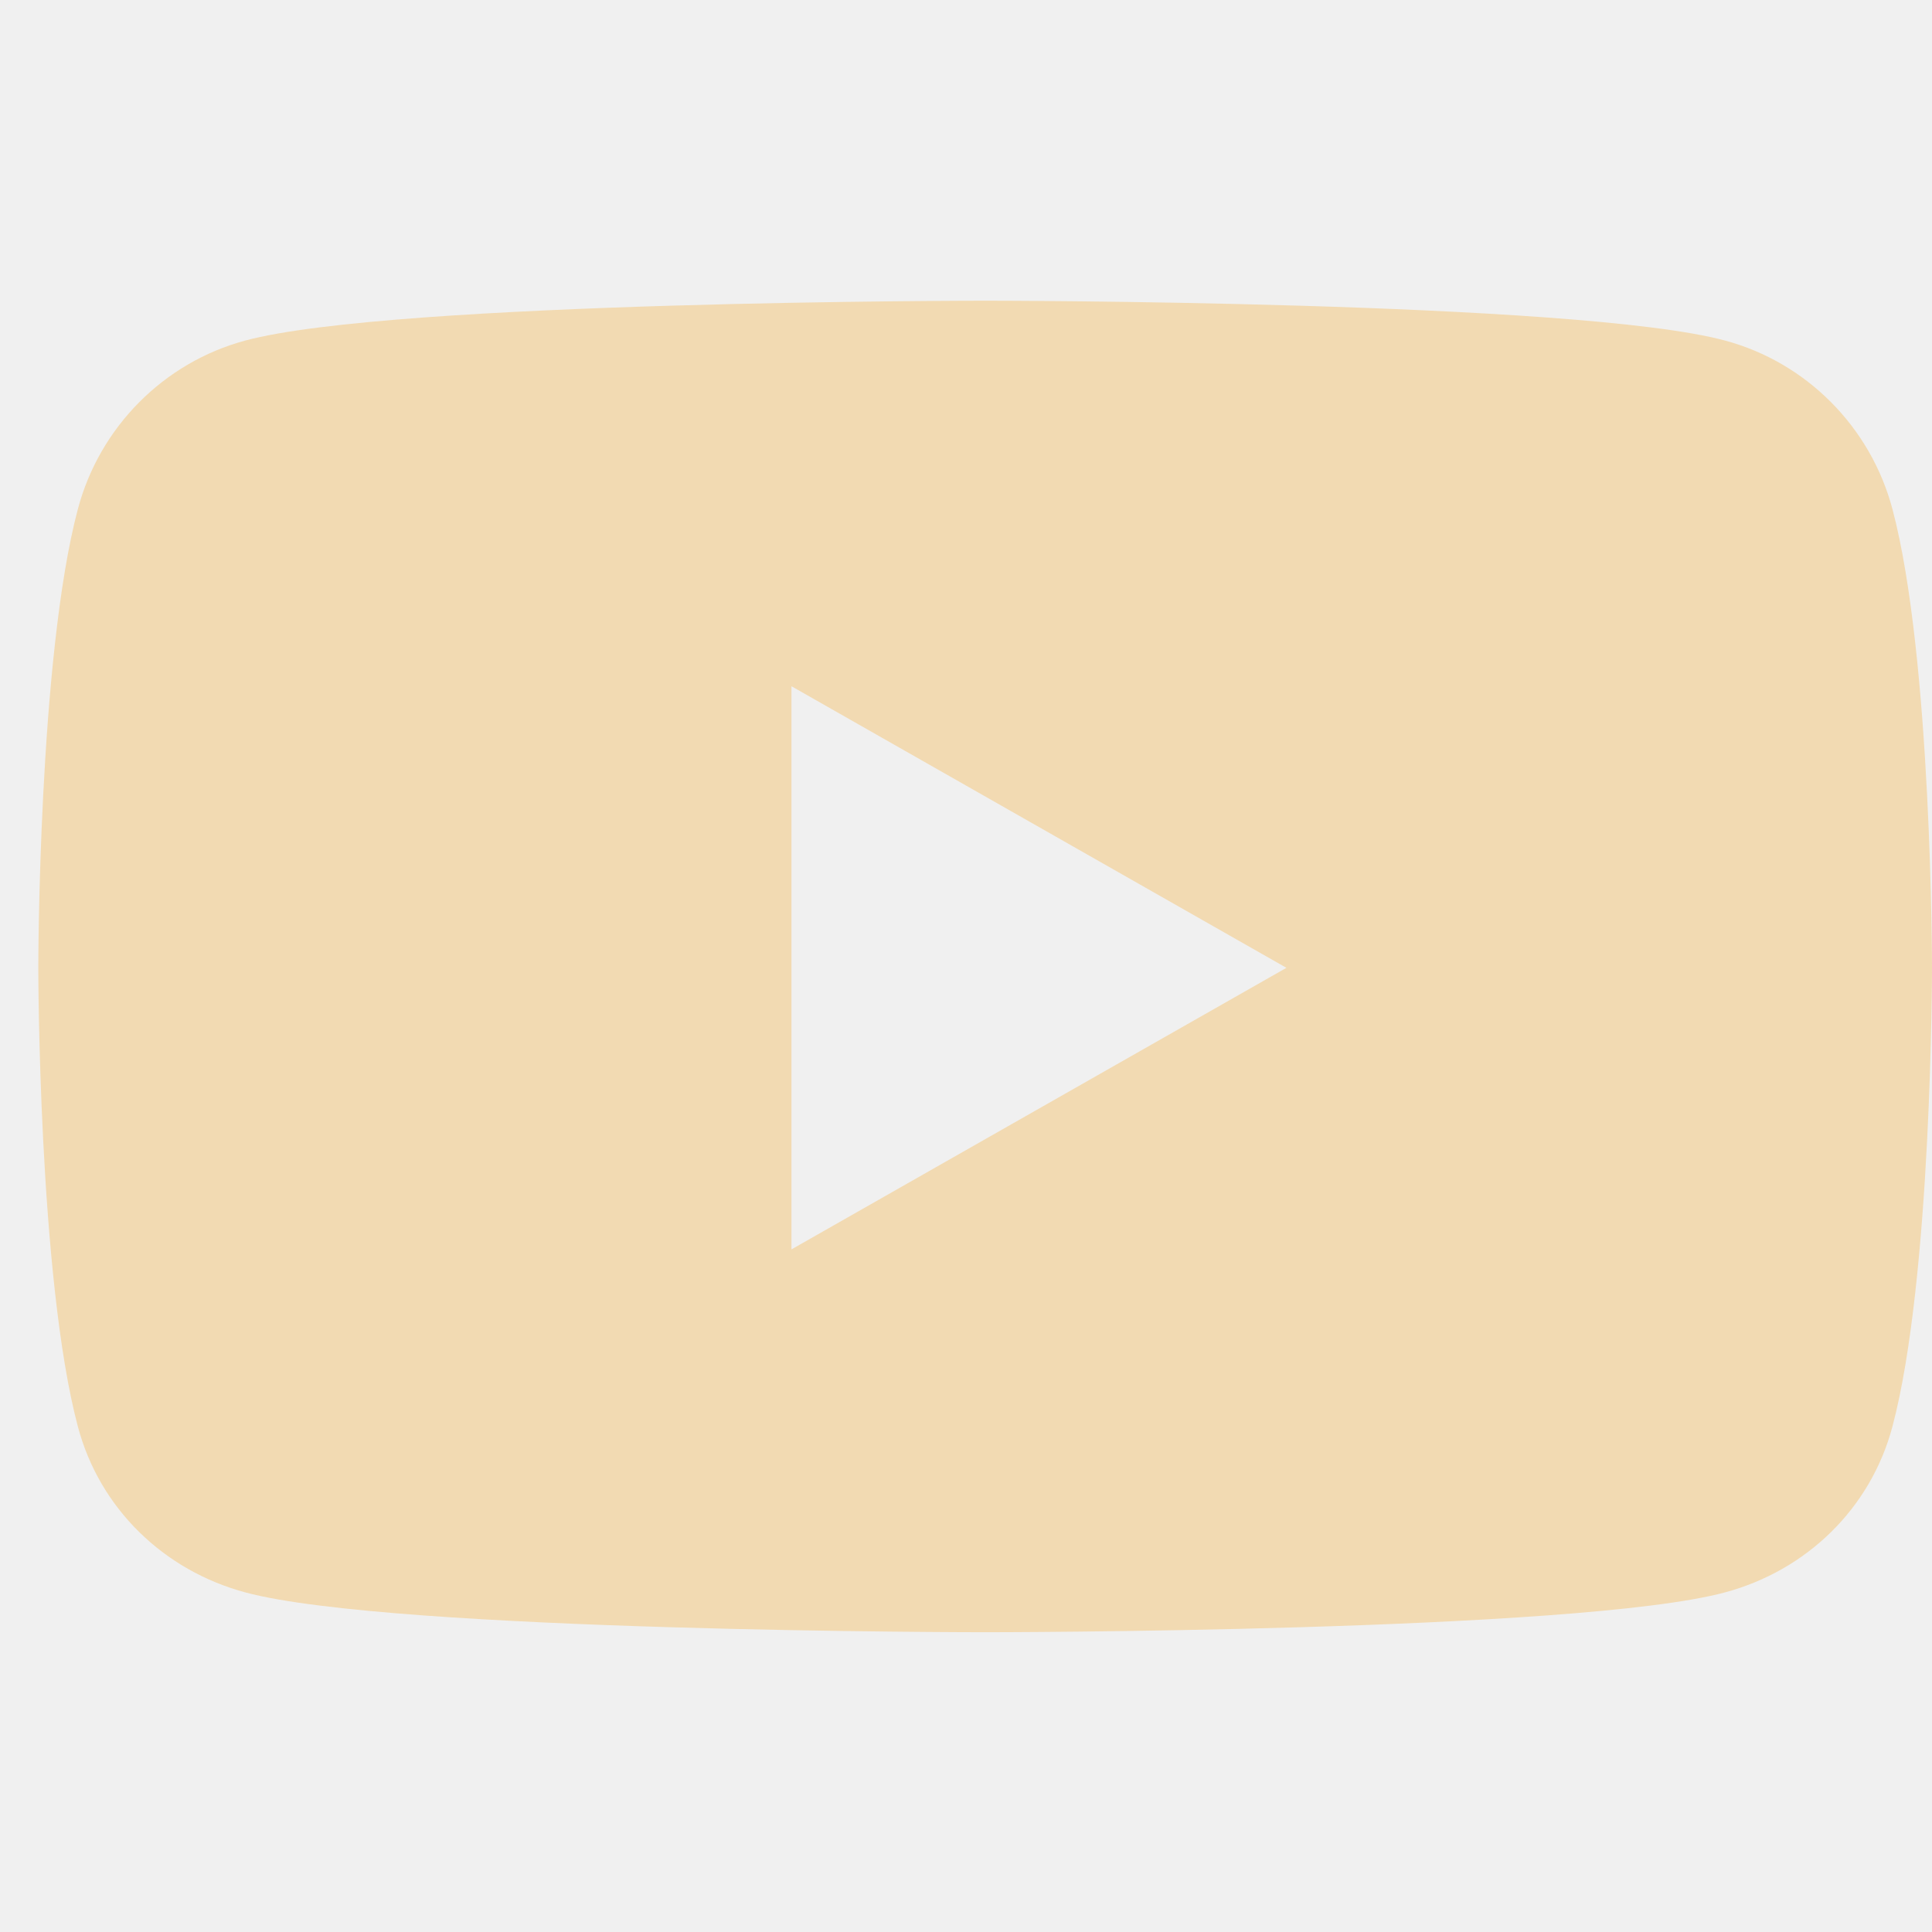
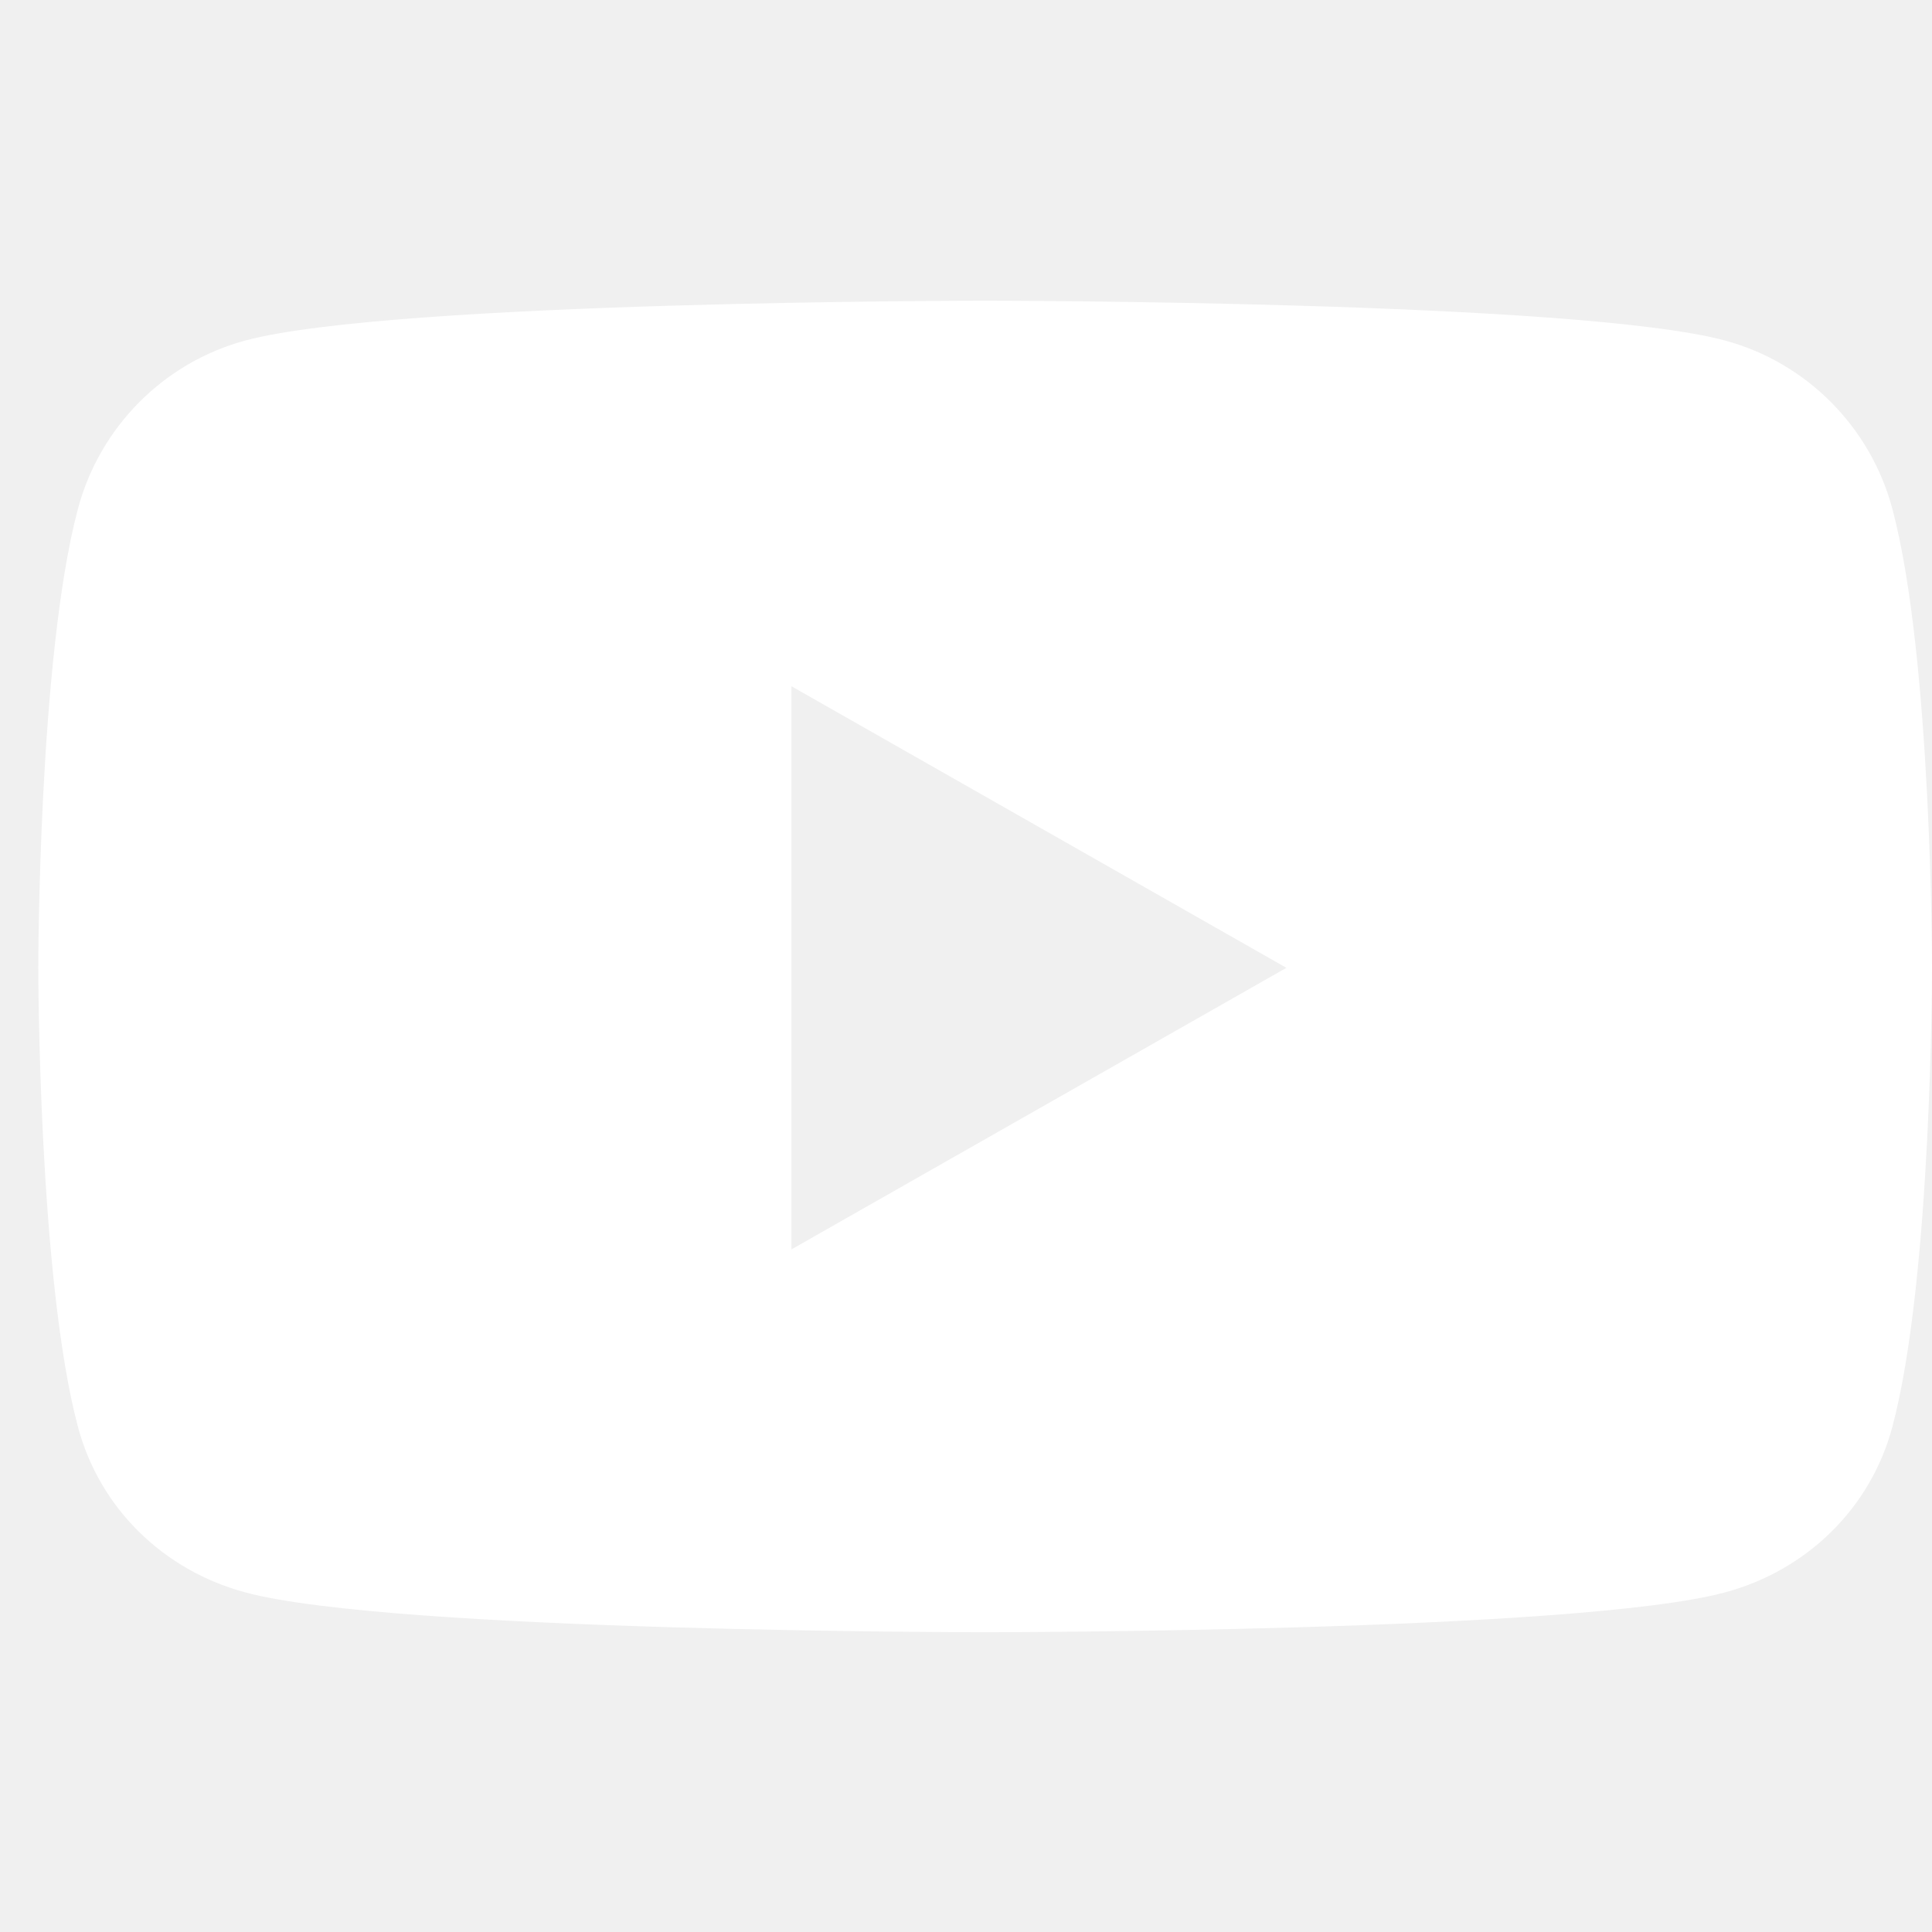
<svg xmlns="http://www.w3.org/2000/svg" width="91" height="91" viewBox="0 0 91 91" fill="none">
-   <path d="M89.136 23.977C88.11 20.114 85.088 17.072 81.25 16.04C74.294 14.164 46.402 14.164 46.402 14.164C46.402 14.164 18.509 14.164 11.553 16.04C7.716 17.072 4.693 20.114 3.668 23.977C1.804 30.978 1.804 45.585 1.804 45.585C1.804 45.585 1.804 60.193 3.668 67.194C4.693 71.056 7.716 73.972 11.553 75.004C18.509 76.88 46.402 76.88 46.402 76.88C46.402 76.88 74.294 76.88 81.25 75.004C85.088 73.972 88.11 71.056 89.136 67.194C91 60.193 91 45.585 91 45.585C91 45.585 91 30.978 89.136 23.977ZM37.279 58.848V32.323L60.592 45.586L37.279 58.848Z" fill="#F2DAB2" />
+   <path d="M89.136 23.977C88.11 20.114 85.088 17.072 81.25 16.04C74.294 14.164 46.402 14.164 46.402 14.164C46.402 14.164 18.509 14.164 11.553 16.04C7.716 17.072 4.693 20.114 3.668 23.977C1.804 30.978 1.804 45.585 1.804 45.585C1.804 45.585 1.804 60.193 3.668 67.194C4.693 71.056 7.716 73.972 11.553 75.004C18.509 76.88 46.402 76.88 46.402 76.88C46.402 76.88 74.294 76.88 81.25 75.004C85.088 73.972 88.11 71.056 89.136 67.194C91 60.193 91 45.585 91 45.585C91 45.585 91 30.978 89.136 23.977ZM37.279 58.848V32.323L60.592 45.586L37.279 58.848Z" fill="#FFFFFF" />
</svg>
